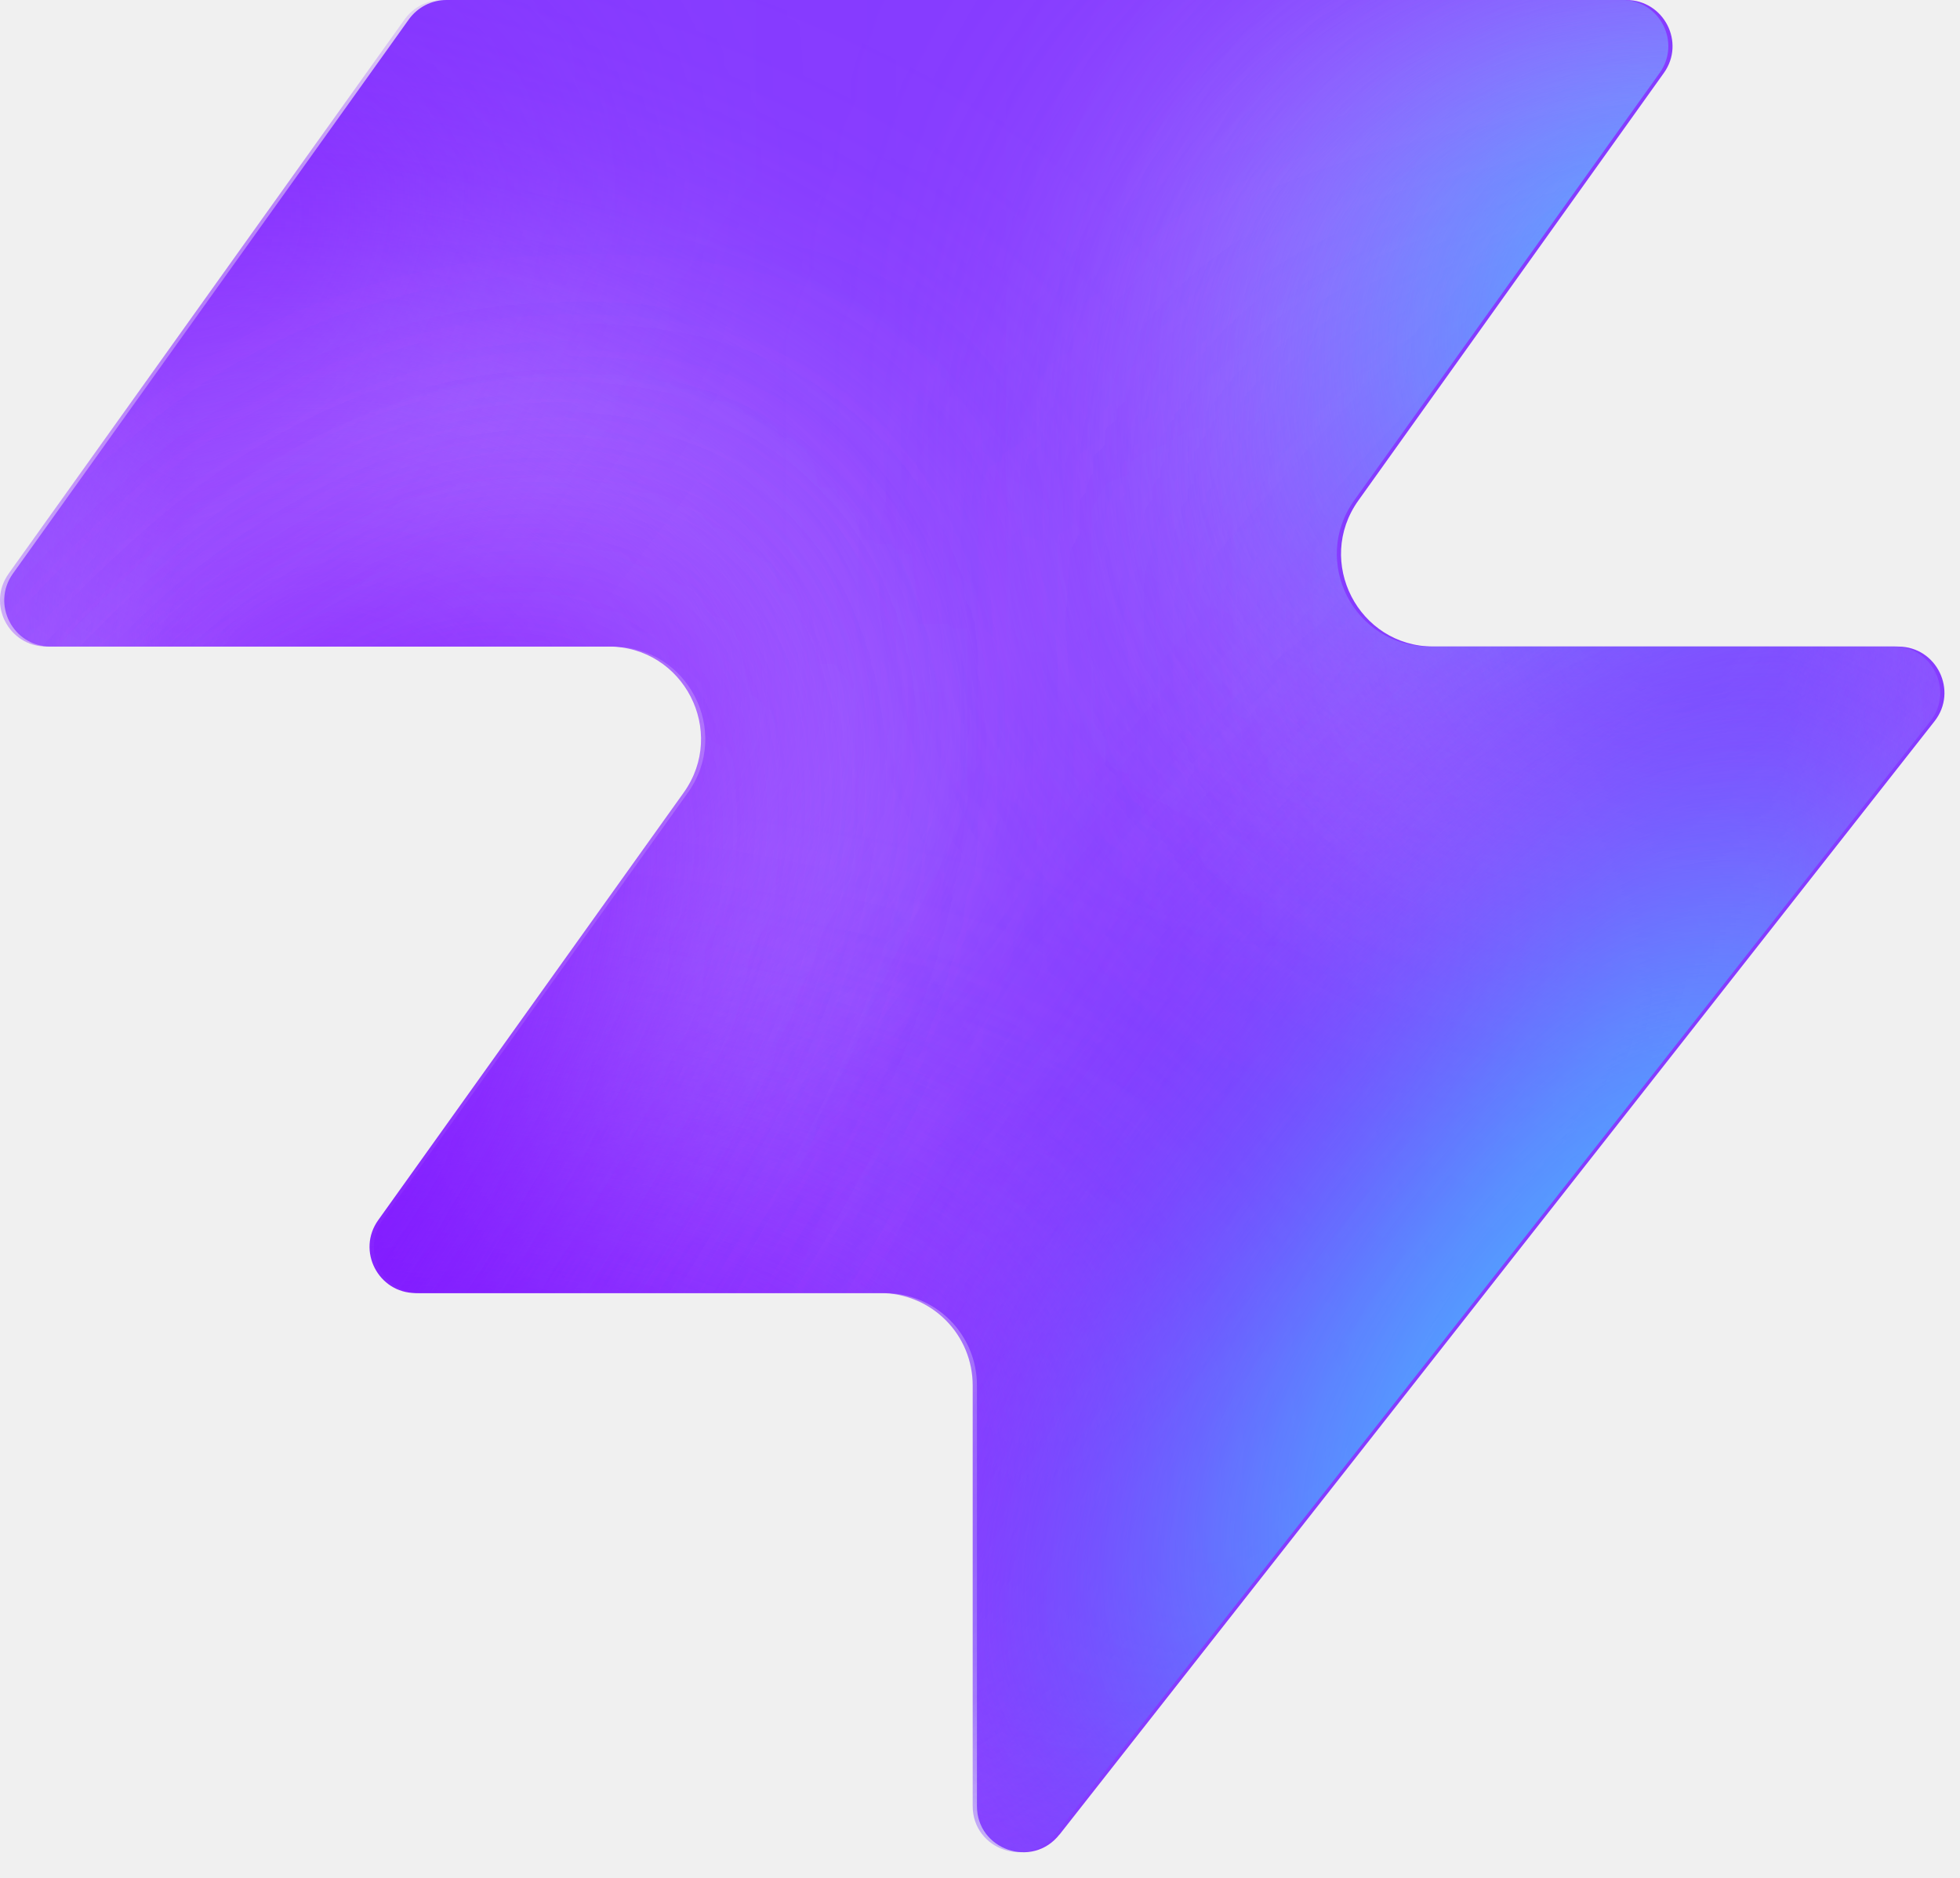
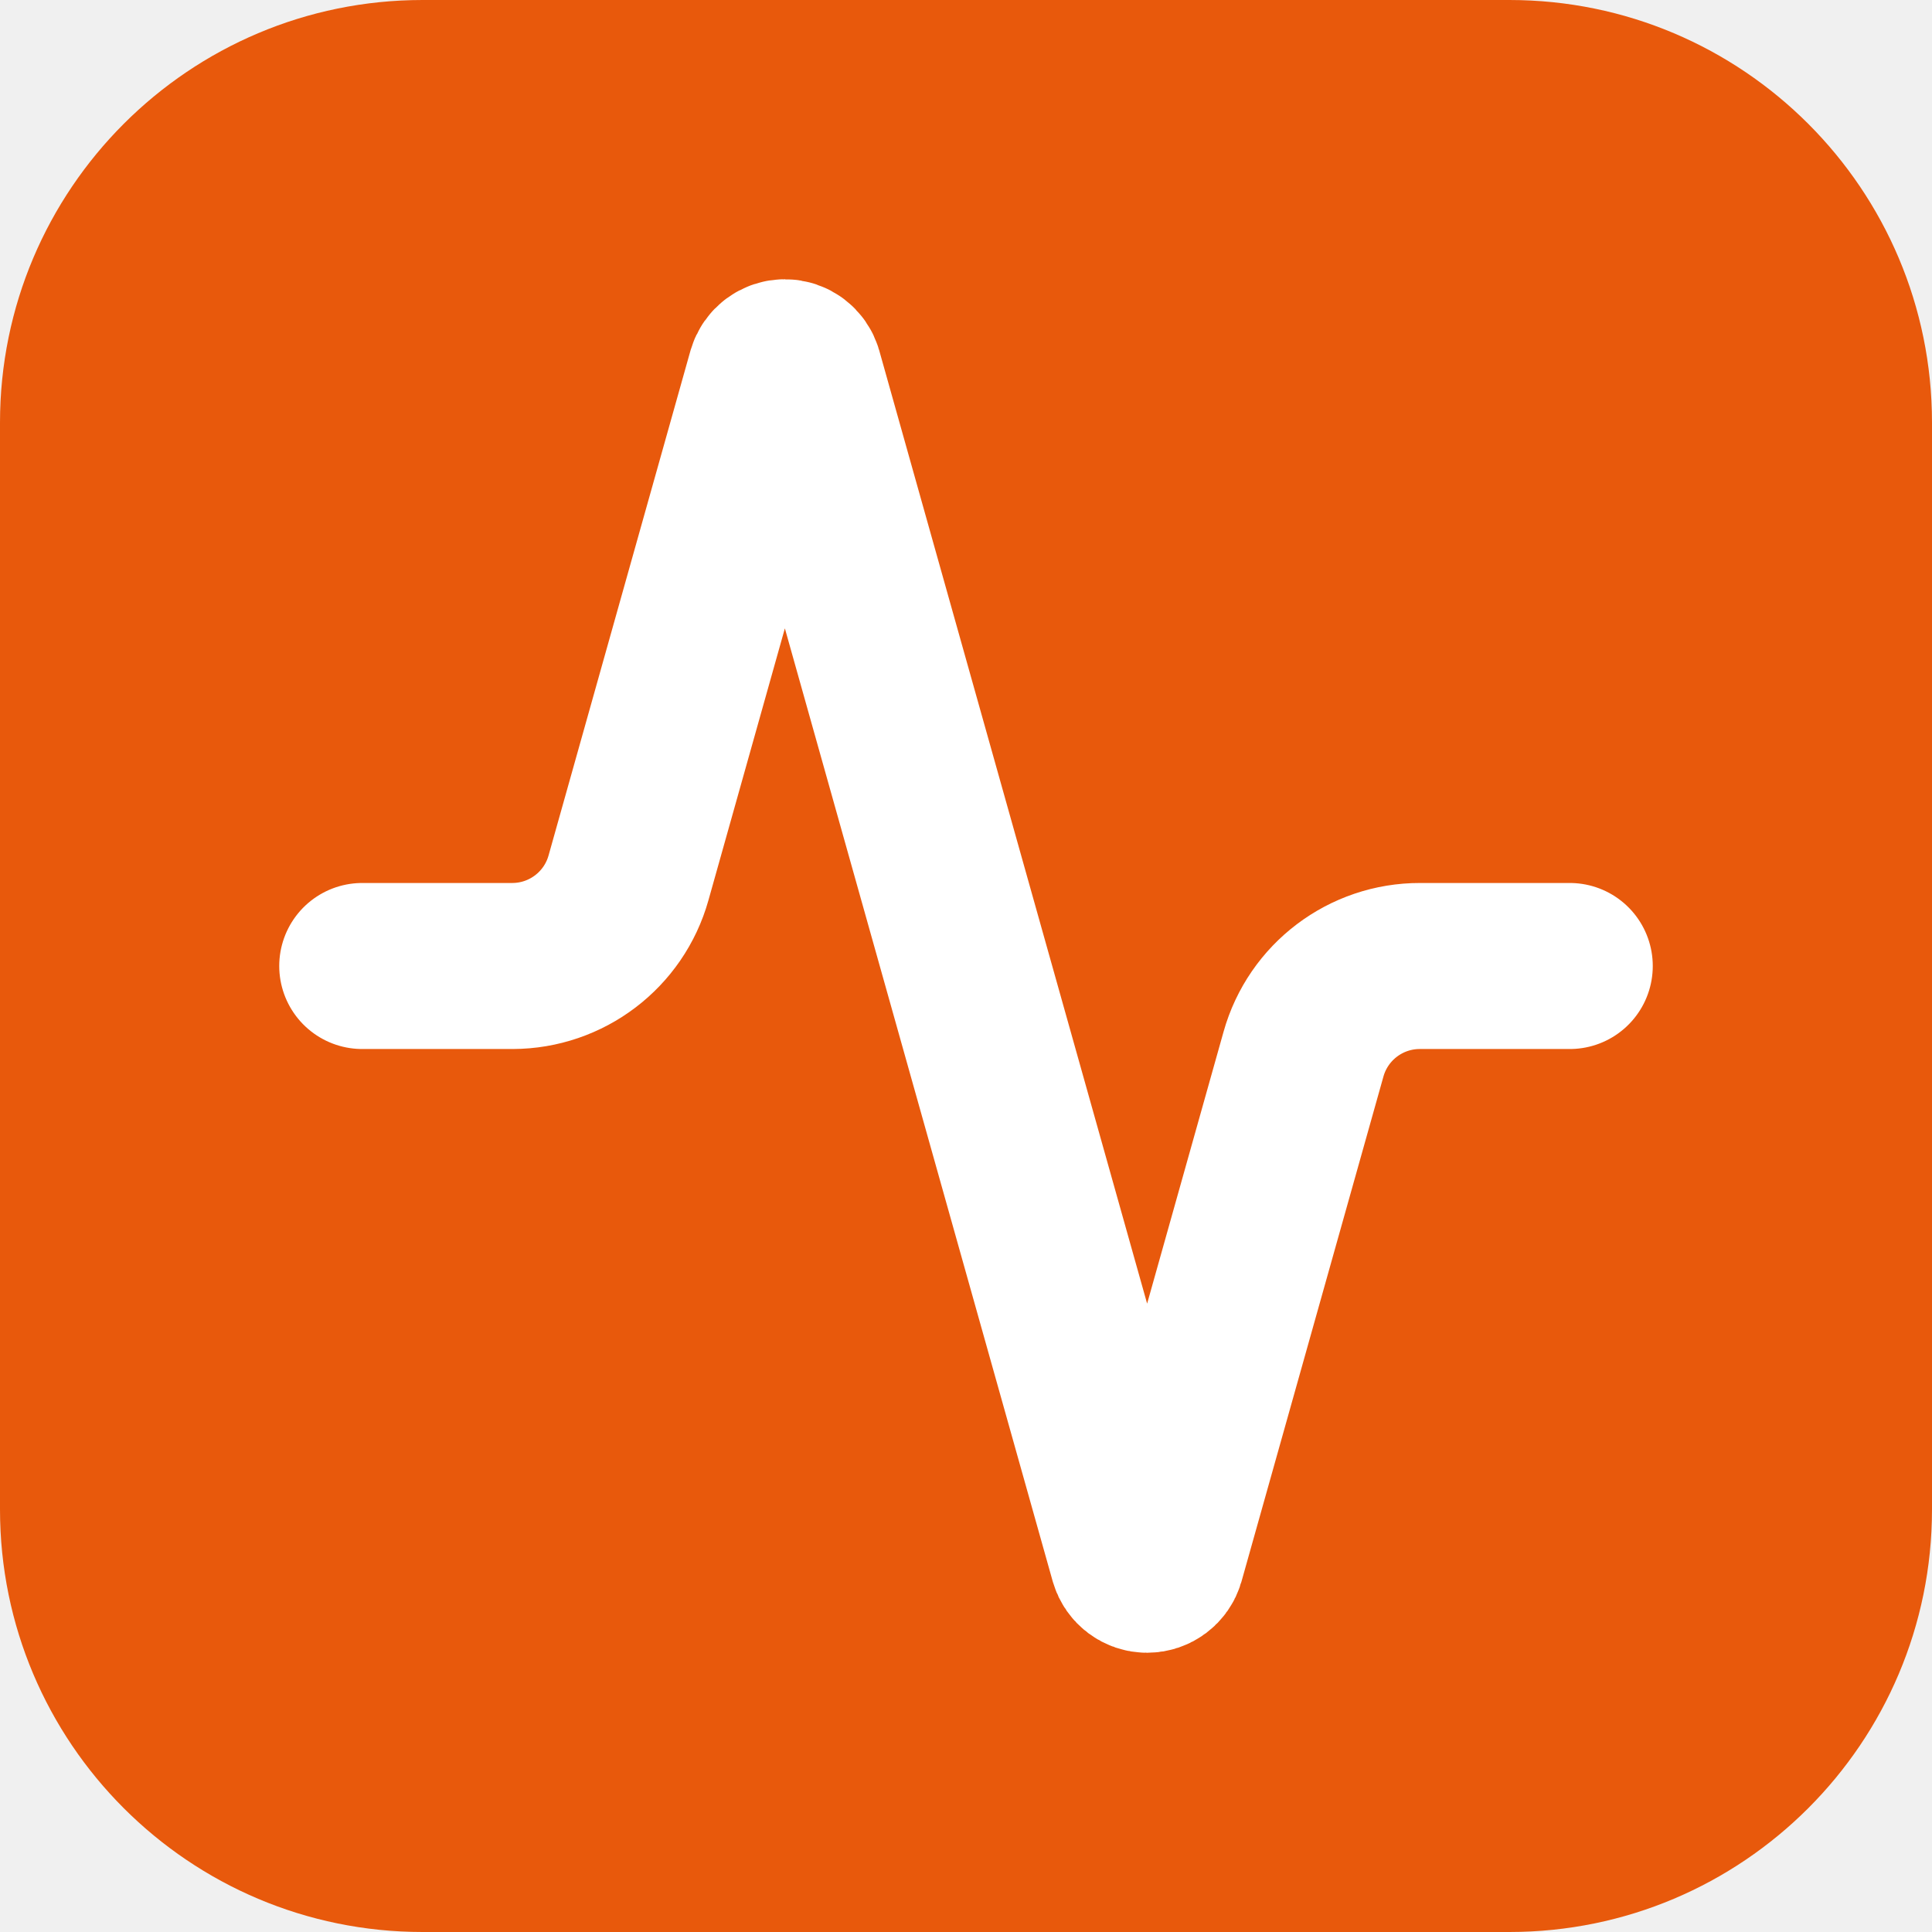
- <svg xmlns="http://www.w3.org/2000/svg" width="48" height="46" fill="none" viewBox="0 0 48 46">
-   <path fill="#863bff" d="M25.946 44.938c-.664.845-2.021.375-2.021-.698V33.937a2.26 2.26 0 0 0-2.262-2.262H10.287c-.92 0-1.456-1.04-.92-1.788l7.48-10.471c1.07-1.497 0-3.578-1.842-3.578H1.237c-.92 0-1.456-1.04-.92-1.788L10.013.474c.214-.297.556-.474.92-.474h28.894c.92 0 1.456 1.04.92 1.788l-7.48 10.471c-1.07 1.498 0 3.579 1.842 3.579h11.377c.943 0 1.473 1.088.89 1.83L25.947 44.94z" style="fill:#863bff;fill:color(display-p3 .525 .23 1);fill-opacity:1" />
-   <mask id="a" width="48" height="46" x="0" y="0" maskUnits="userSpaceOnUse" style="mask-type:alpha">
-     <path fill="#000" d="M25.842 44.938c-.664.844-2.021.375-2.021-.698V33.937a2.26 2.26 0 0 0-2.262-2.262H10.183c-.92 0-1.456-1.04-.92-1.788l7.48-10.471c1.07-1.498 0-3.579-1.842-3.579H1.133c-.92 0-1.456-1.04-.92-1.787L9.91.473c.214-.297.556-.474.92-.474h28.894c.92 0 1.456 1.04.92 1.788l-7.48 10.471c-1.07 1.498 0 3.578 1.842 3.578h11.377c.943 0 1.473 1.088.89 1.832L25.843 44.94z" style="fill:#000;fill-opacity:1" />
-   </mask>
-   <g mask="url(#a)">
-     <g filter="url(#b)">
-       <ellipse cx="5.508" cy="14.704" fill="#ede6ff" rx="5.508" ry="14.704" style="fill:#ede6ff;fill:color(display-p3 .927 .903 1);fill-opacity:1" transform="matrix(.00324 1 1 -.00324 -4.47 31.516)" />
-     </g>
-     <g filter="url(#c)">
-       <ellipse cx="10.399" cy="29.851" fill="#ede6ff" rx="10.399" ry="29.851" style="fill:#ede6ff;fill:color(display-p3 .927 .903 1);fill-opacity:1" transform="matrix(.00324 1 1 -.00324 -39.328 7.883)" />
-     </g>
-     <g filter="url(#d)">
-       <ellipse cx="5.508" cy="30.487" fill="#7e14ff" rx="5.508" ry="30.487" style="fill:#7e14ff;fill:color(display-p3 .492 .077 1);fill-opacity:1" transform="rotate(89.814 -25.913 -14.639)scale(1 -1)" />
-     </g>
-     <g filter="url(#e)">
-       <ellipse cx="5.508" cy="30.599" fill="#7e14ff" rx="5.508" ry="30.599" style="fill:#7e14ff;fill:color(display-p3 .492 .077 1);fill-opacity:1" transform="rotate(89.814 -32.644 -3.334)scale(1 -1)" />
-     </g>
-     <g filter="url(#f)">
-       <ellipse cx="5.508" cy="30.599" fill="#7e14ff" rx="5.508" ry="30.599" style="fill:#7e14ff;fill:color(display-p3 .492 .077 1);fill-opacity:1" transform="matrix(.00324 1 1 -.00324 -34.34 30.47)" />
-     </g>
-     <g filter="url(#g)">
-       <ellipse cx="14.072" cy="22.078" fill="#ede6ff" rx="14.072" ry="22.078" style="fill:#ede6ff;fill:color(display-p3 .927 .903 1);fill-opacity:1" transform="rotate(93.35 24.506 48.493)scale(-1 1)" />
-     </g>
-     <g filter="url(#h)">
-       <ellipse cx="3.47" cy="21.501" fill="#7e14ff" rx="3.47" ry="21.501" style="fill:#7e14ff;fill:color(display-p3 .492 .077 1);fill-opacity:1" transform="rotate(89.009 28.708 47.59)scale(-1 1)" />
-     </g>
-     <g filter="url(#i)">
-       <ellipse cx="3.47" cy="21.501" fill="#7e14ff" rx="3.47" ry="21.501" style="fill:#7e14ff;fill:color(display-p3 .492 .077 1);fill-opacity:1" transform="rotate(89.009 28.708 47.59)scale(-1 1)" />
-     </g>
-     <g filter="url(#j)">
-       <ellipse cx=".387" cy="8.972" fill="#7e14ff" rx="4.407" ry="29.108" style="fill:#7e14ff;fill:color(display-p3 .492 .077 1);fill-opacity:1" transform="rotate(39.51 .387 8.972)" />
-     </g>
-     <g filter="url(#k)">
-       <ellipse cx="47.523" cy="-6.092" fill="#7e14ff" rx="4.407" ry="29.108" style="fill:#7e14ff;fill:color(display-p3 .492 .077 1);fill-opacity:1" transform="rotate(37.892 47.523 -6.092)" />
-     </g>
-     <g filter="url(#l)">
-       <ellipse cx="41.412" cy="6.333" fill="#47bfff" rx="5.971" ry="9.665" style="fill:#47bfff;fill:color(display-p3 .28 .748 1);fill-opacity:1" transform="rotate(37.892 41.412 6.333)" />
-     </g>
-     <g filter="url(#m)">
-       <ellipse cx="-1.879" cy="38.332" fill="#7e14ff" rx="4.407" ry="29.108" style="fill:#7e14ff;fill:color(display-p3 .492 .077 1);fill-opacity:1" transform="rotate(37.892 -1.88 38.332)" />
-     </g>
-     <g filter="url(#n)">
-       <ellipse cx="-1.879" cy="38.332" fill="#7e14ff" rx="4.407" ry="29.108" style="fill:#7e14ff;fill:color(display-p3 .492 .077 1);fill-opacity:1" transform="rotate(37.892 -1.88 38.332)" />
-     </g>
-     <g filter="url(#o)">
-       <ellipse cx="35.651" cy="29.907" fill="#7e14ff" rx="4.407" ry="29.108" style="fill:#7e14ff;fill:color(display-p3 .492 .077 1);fill-opacity:1" transform="rotate(37.892 35.651 29.907)" />
-     </g>
-     <g filter="url(#p)">
-       <ellipse cx="38.418" cy="32.4" fill="#47bfff" rx="5.971" ry="15.297" style="fill:#47bfff;fill:color(display-p3 .28 .748 1);fill-opacity:1" transform="rotate(37.892 38.418 32.4)" />
-     </g>
+ <svg xmlns="http://www.w3.org/2000/svg" width="32" height="32" viewBox="0 0 32 32">
+   <rect width="32" height="32" rx="7" fill="#e8590c" />
+   <g transform="translate(4 4)" fill="none" stroke="#fff" stroke-width="2.75" stroke-linecap="round" stroke-linejoin="round">
+     <path d="M22 12h-2.48a2 2 0 0 0-1.93 1.46l-2.35 8.36a.25.25 0 0 1-.48 0L9.24 2.18a.25.25 0 0 0-.48 0l-2.35 8.36A2 2 0 0 1 4.49 12H2" />
  </g>
-   <defs>
-     <filter id="b" width="60.045" height="41.654" x="-19.77" y="16.149" color-interpolation-filters="sRGB" filterUnits="userSpaceOnUse">
-       <feFlood flood-opacity="0" result="BackgroundImageFix" />
-       <feBlend in="SourceGraphic" in2="BackgroundImageFix" result="shape" />
-       <feGaussianBlur result="effect1_foregroundBlur_2002_17158" stdDeviation="7.659" />
-     </filter>
-     <filter id="c" width="90.34" height="51.437" x="-54.613" y="-7.533" color-interpolation-filters="sRGB" filterUnits="userSpaceOnUse">
-       <feFlood flood-opacity="0" result="BackgroundImageFix" />
-       <feBlend in="SourceGraphic" in2="BackgroundImageFix" result="shape" />
-       <feGaussianBlur result="effect1_foregroundBlur_2002_17158" stdDeviation="7.659" />
-     </filter>
-     <filter id="d" width="79.355" height="29.4" x="-49.64" y="2.03" color-interpolation-filters="sRGB" filterUnits="userSpaceOnUse">
-       <feFlood flood-opacity="0" result="BackgroundImageFix" />
-       <feBlend in="SourceGraphic" in2="BackgroundImageFix" result="shape" />
-       <feGaussianBlur result="effect1_foregroundBlur_2002_17158" stdDeviation="4.596" />
-     </filter>
-     <filter id="e" width="79.579" height="29.4" x="-45.045" y="20.029" color-interpolation-filters="sRGB" filterUnits="userSpaceOnUse">
-       <feFlood flood-opacity="0" result="BackgroundImageFix" />
-       <feBlend in="SourceGraphic" in2="BackgroundImageFix" result="shape" />
-       <feGaussianBlur result="effect1_foregroundBlur_2002_17158" stdDeviation="4.596" />
-     </filter>
-     <filter id="f" width="79.579" height="29.4" x="-43.513" y="21.178" color-interpolation-filters="sRGB" filterUnits="userSpaceOnUse">
-       <feFlood flood-opacity="0" result="BackgroundImageFix" />
-       <feBlend in="SourceGraphic" in2="BackgroundImageFix" result="shape" />
-       <feGaussianBlur result="effect1_foregroundBlur_2002_17158" stdDeviation="4.596" />
-     </filter>
-     <filter id="g" width="74.749" height="58.852" x="15.756" y="-17.901" color-interpolation-filters="sRGB" filterUnits="userSpaceOnUse">
-       <feFlood flood-opacity="0" result="BackgroundImageFix" />
-       <feBlend in="SourceGraphic" in2="BackgroundImageFix" result="shape" />
-       <feGaussianBlur result="effect1_foregroundBlur_2002_17158" stdDeviation="7.659" />
-     </filter>
-     <filter id="h" width="61.377" height="25.362" x="23.548" y="2.284" color-interpolation-filters="sRGB" filterUnits="userSpaceOnUse">
-       <feFlood flood-opacity="0" result="BackgroundImageFix" />
-       <feBlend in="SourceGraphic" in2="BackgroundImageFix" result="shape" />
-       <feGaussianBlur result="effect1_foregroundBlur_2002_17158" stdDeviation="4.596" />
-     </filter>
-     <filter id="i" width="61.377" height="25.362" x="23.548" y="2.284" color-interpolation-filters="sRGB" filterUnits="userSpaceOnUse">
-       <feFlood flood-opacity="0" result="BackgroundImageFix" />
-       <feBlend in="SourceGraphic" in2="BackgroundImageFix" result="shape" />
-       <feGaussianBlur result="effect1_foregroundBlur_2002_17158" stdDeviation="4.596" />
-     </filter>
-     <filter id="j" width="56.045" height="63.649" x="-27.636" y="-22.853" color-interpolation-filters="sRGB" filterUnits="userSpaceOnUse">
-       <feFlood flood-opacity="0" result="BackgroundImageFix" />
-       <feBlend in="SourceGraphic" in2="BackgroundImageFix" result="shape" />
-       <feGaussianBlur result="effect1_foregroundBlur_2002_17158" stdDeviation="4.596" />
-     </filter>
-     <filter id="k" width="54.814" height="64.646" x="20.116" y="-38.415" color-interpolation-filters="sRGB" filterUnits="userSpaceOnUse">
-       <feFlood flood-opacity="0" result="BackgroundImageFix" />
-       <feBlend in="SourceGraphic" in2="BackgroundImageFix" result="shape" />
-       <feGaussianBlur result="effect1_foregroundBlur_2002_17158" stdDeviation="4.596" />
-     </filter>
-     <filter id="l" width="33.541" height="35.313" x="24.641" y="-11.323" color-interpolation-filters="sRGB" filterUnits="userSpaceOnUse">
-       <feFlood flood-opacity="0" result="BackgroundImageFix" />
-       <feBlend in="SourceGraphic" in2="BackgroundImageFix" result="shape" />
-       <feGaussianBlur result="effect1_foregroundBlur_2002_17158" stdDeviation="4.596" />
-     </filter>
-     <filter id="m" width="54.814" height="64.646" x="-29.286" y="6.009" color-interpolation-filters="sRGB" filterUnits="userSpaceOnUse">
-       <feFlood flood-opacity="0" result="BackgroundImageFix" />
-       <feBlend in="SourceGraphic" in2="BackgroundImageFix" result="shape" />
-       <feGaussianBlur result="effect1_foregroundBlur_2002_17158" stdDeviation="4.596" />
-     </filter>
-     <filter id="n" width="54.814" height="64.646" x="-29.286" y="6.009" color-interpolation-filters="sRGB" filterUnits="userSpaceOnUse">
-       <feFlood flood-opacity="0" result="BackgroundImageFix" />
-       <feBlend in="SourceGraphic" in2="BackgroundImageFix" result="shape" />
-       <feGaussianBlur result="effect1_foregroundBlur_2002_17158" stdDeviation="4.596" />
-     </filter>
-     <filter id="o" width="54.814" height="64.646" x="8.244" y="-2.416" color-interpolation-filters="sRGB" filterUnits="userSpaceOnUse">
-       <feFlood flood-opacity="0" result="BackgroundImageFix" />
-       <feBlend in="SourceGraphic" in2="BackgroundImageFix" result="shape" />
-       <feGaussianBlur result="effect1_foregroundBlur_2002_17158" stdDeviation="4.596" />
-     </filter>
-     <filter id="p" width="39.409" height="43.623" x="18.713" y="10.588" color-interpolation-filters="sRGB" filterUnits="userSpaceOnUse">
-       <feFlood flood-opacity="0" result="BackgroundImageFix" />
-       <feBlend in="SourceGraphic" in2="BackgroundImageFix" result="shape" />
-       <feGaussianBlur result="effect1_foregroundBlur_2002_17158" stdDeviation="4.596" />
-     </filter>
-   </defs>
</svg>
